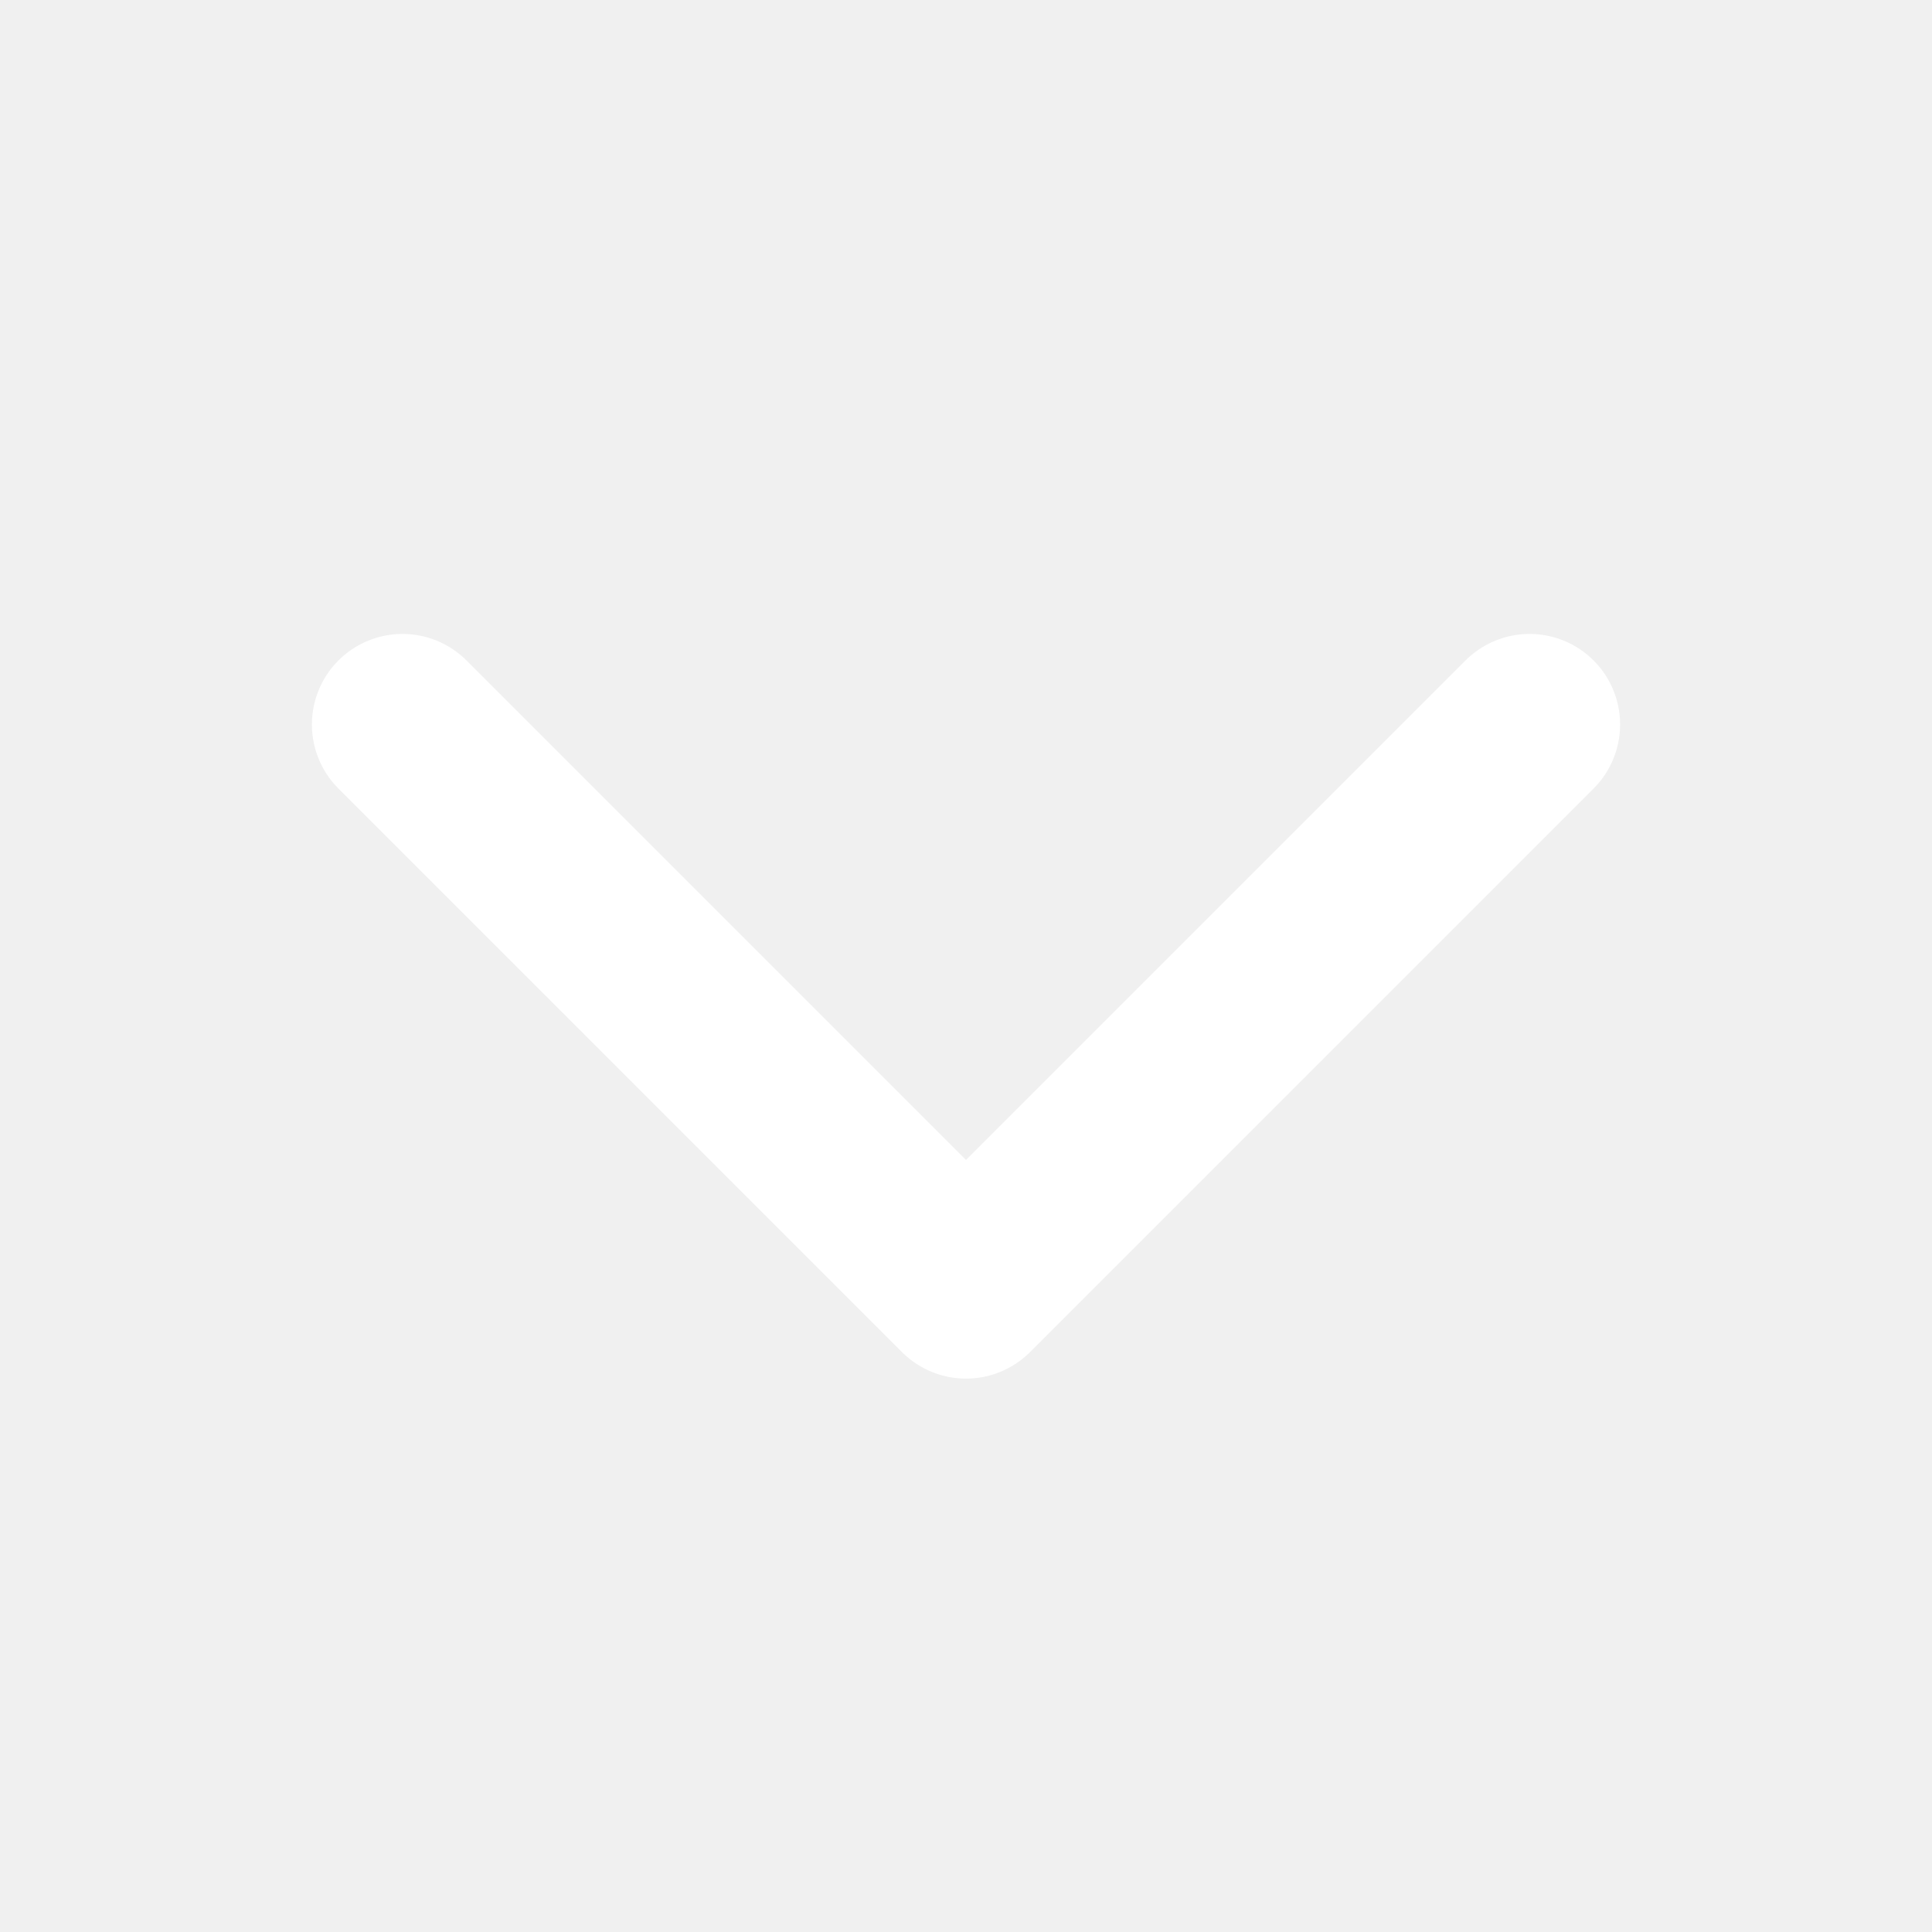
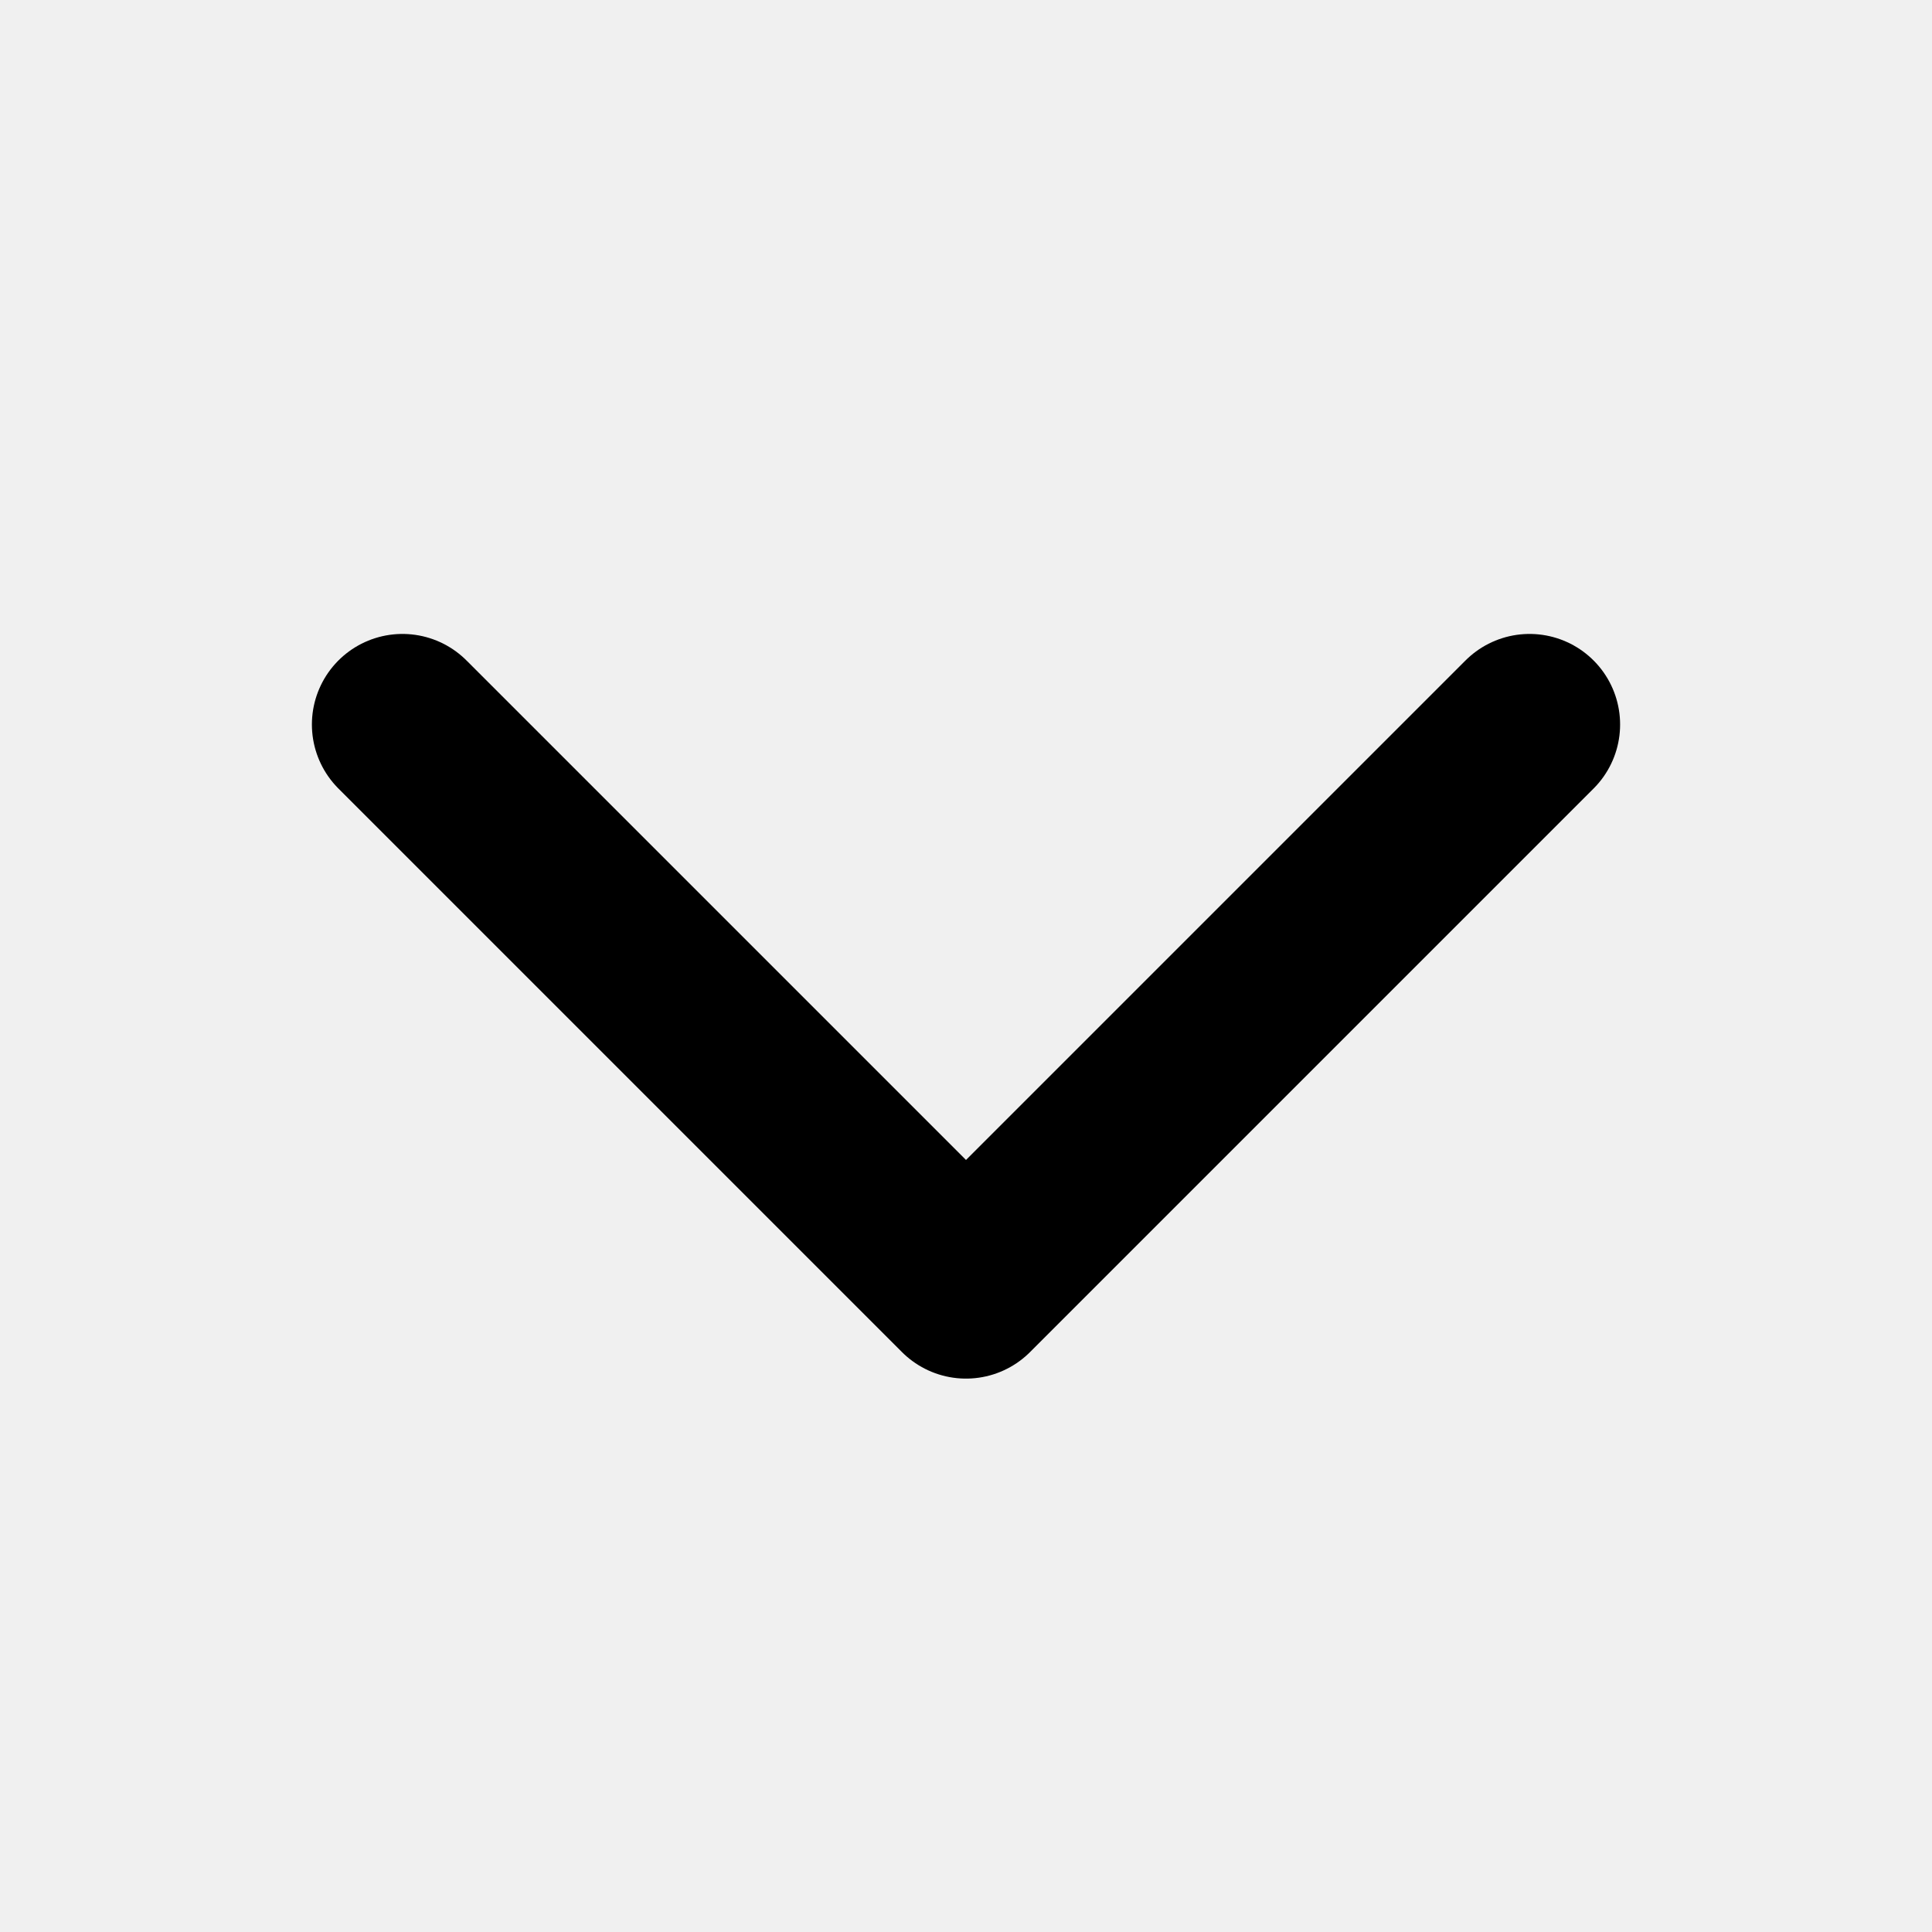
<svg xmlns="http://www.w3.org/2000/svg" width="16" height="16" viewBox="0 0 16 16" fill="none">
-   <path d="M12.667 6L8 10.667L3.333 6" stroke="white" stroke-width="1.5" stroke-linecap="round" stroke-linejoin="round" />
+   <path d="M12.667 6L8 10.667L3.333 6" stroke="currentColor" stroke-width="1.5" stroke-linecap="round" stroke-linejoin="round" />
</svg>
